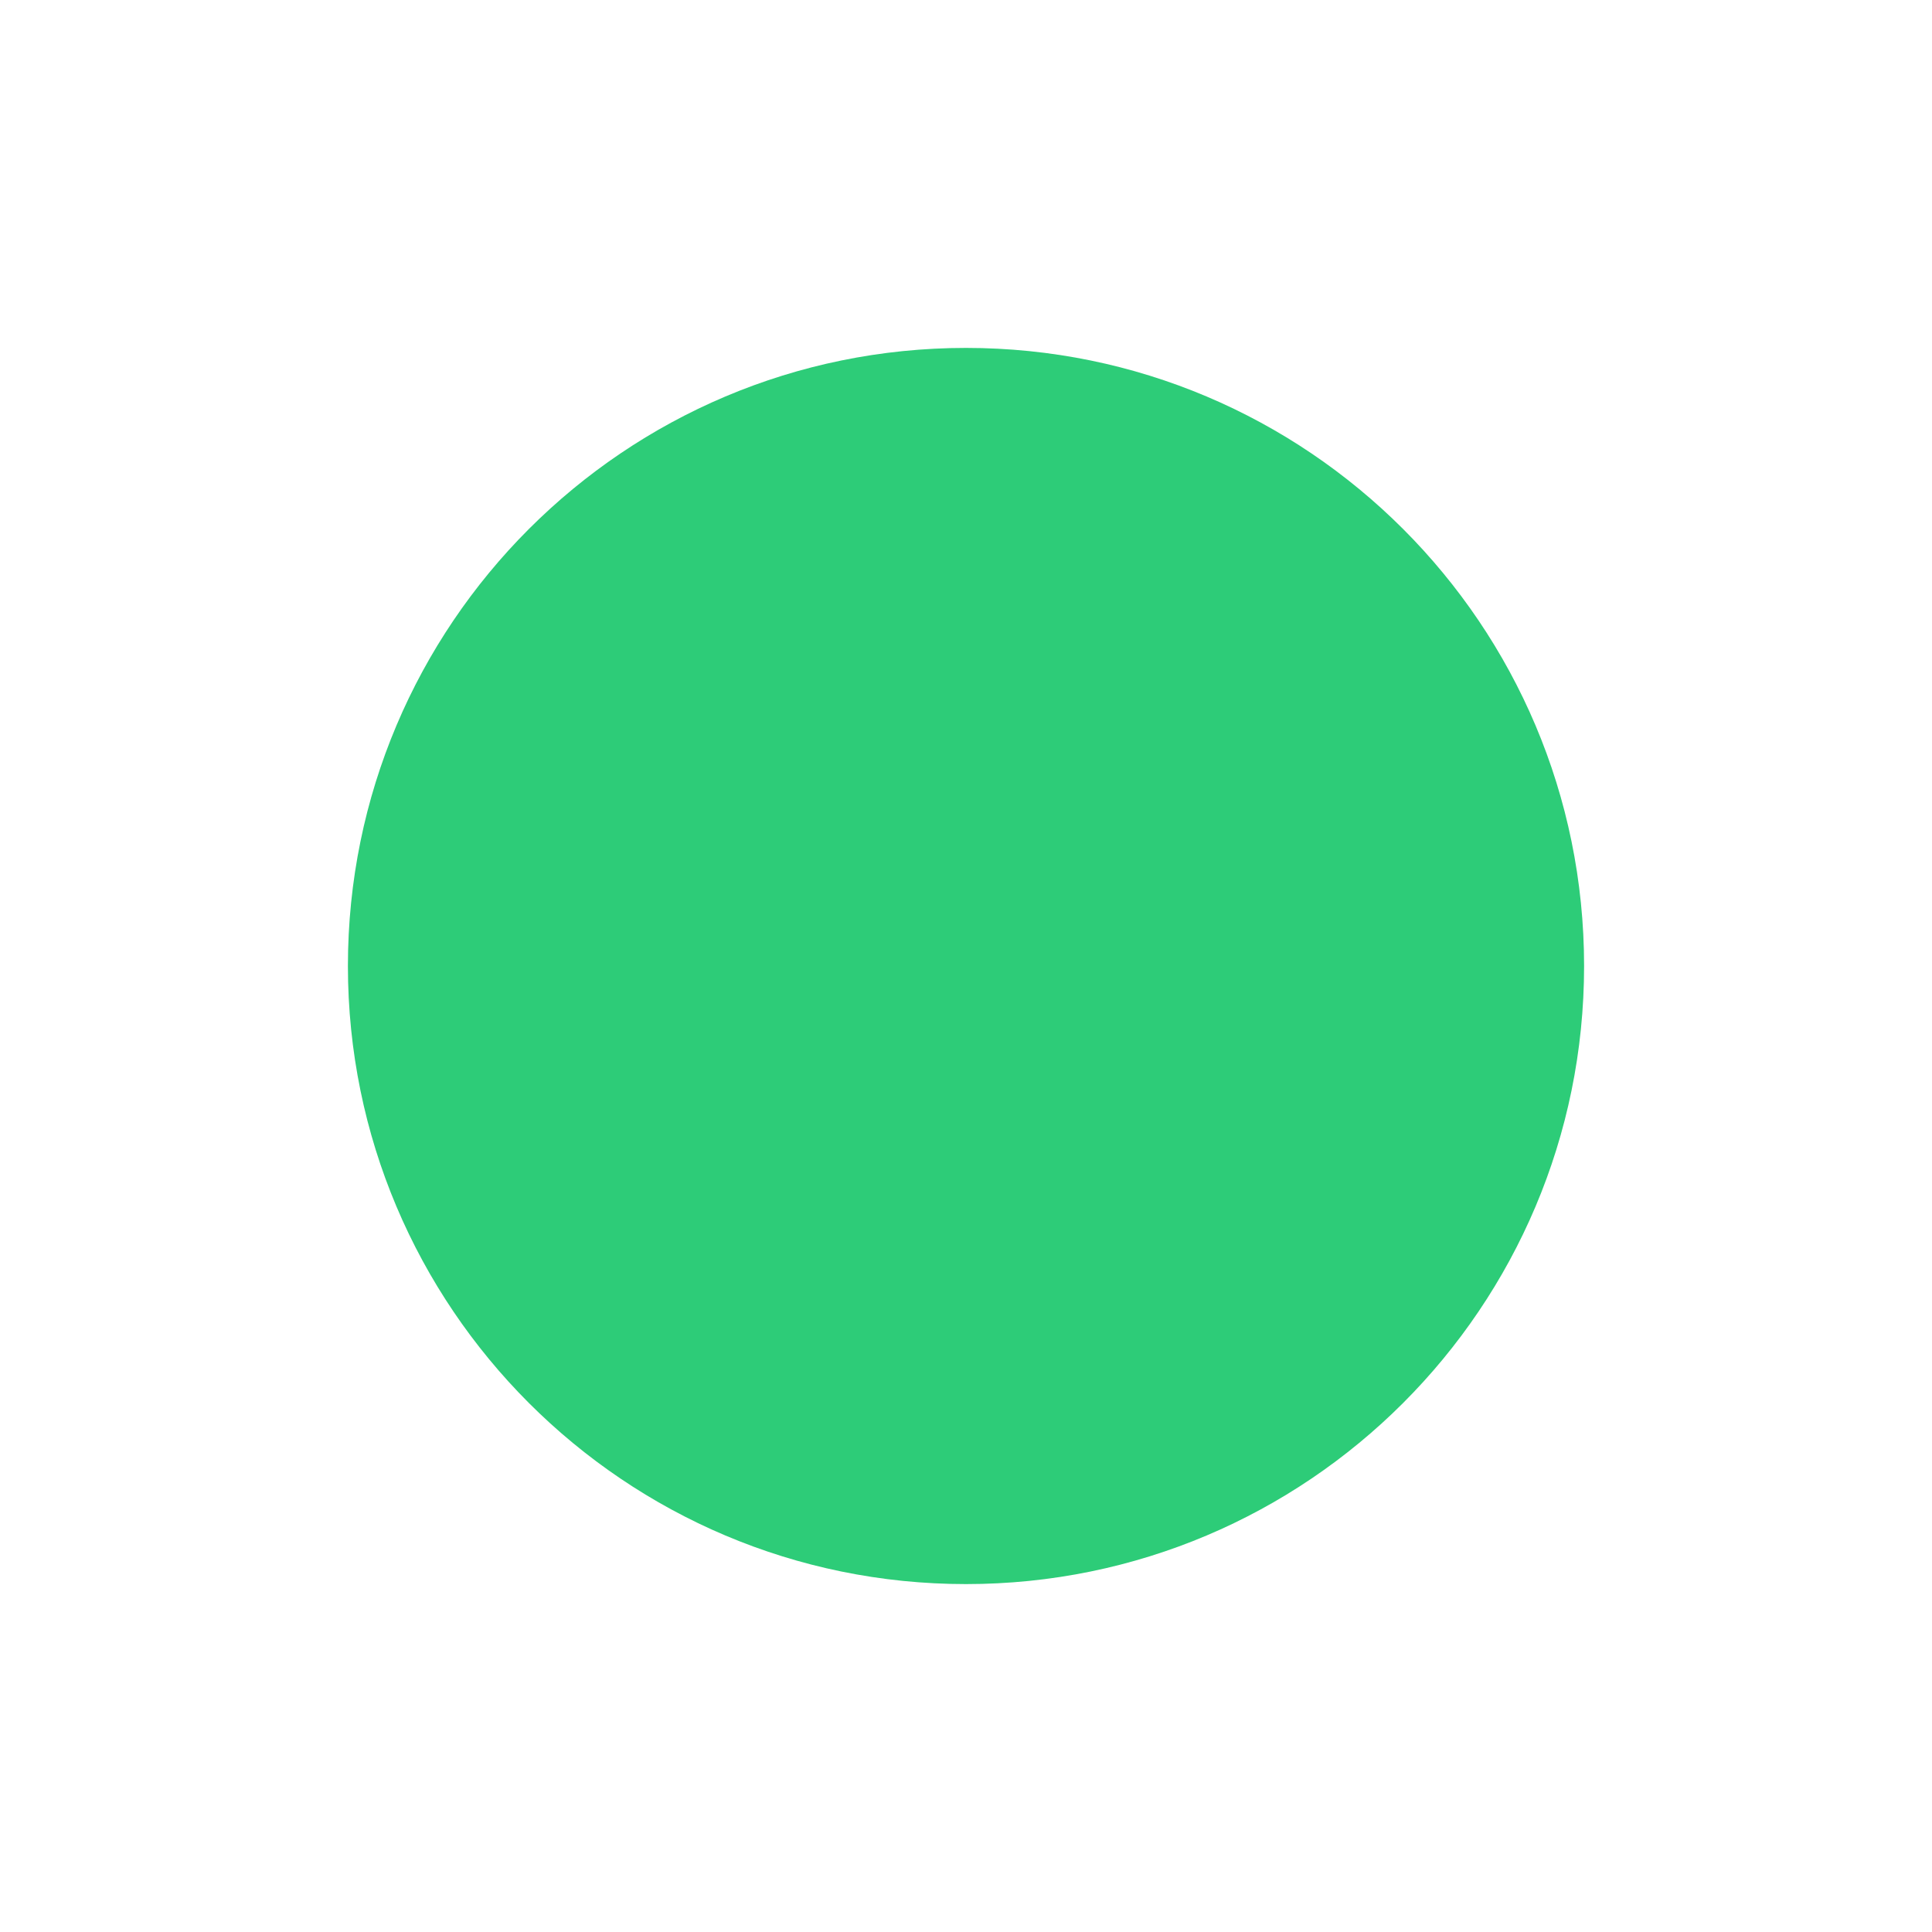
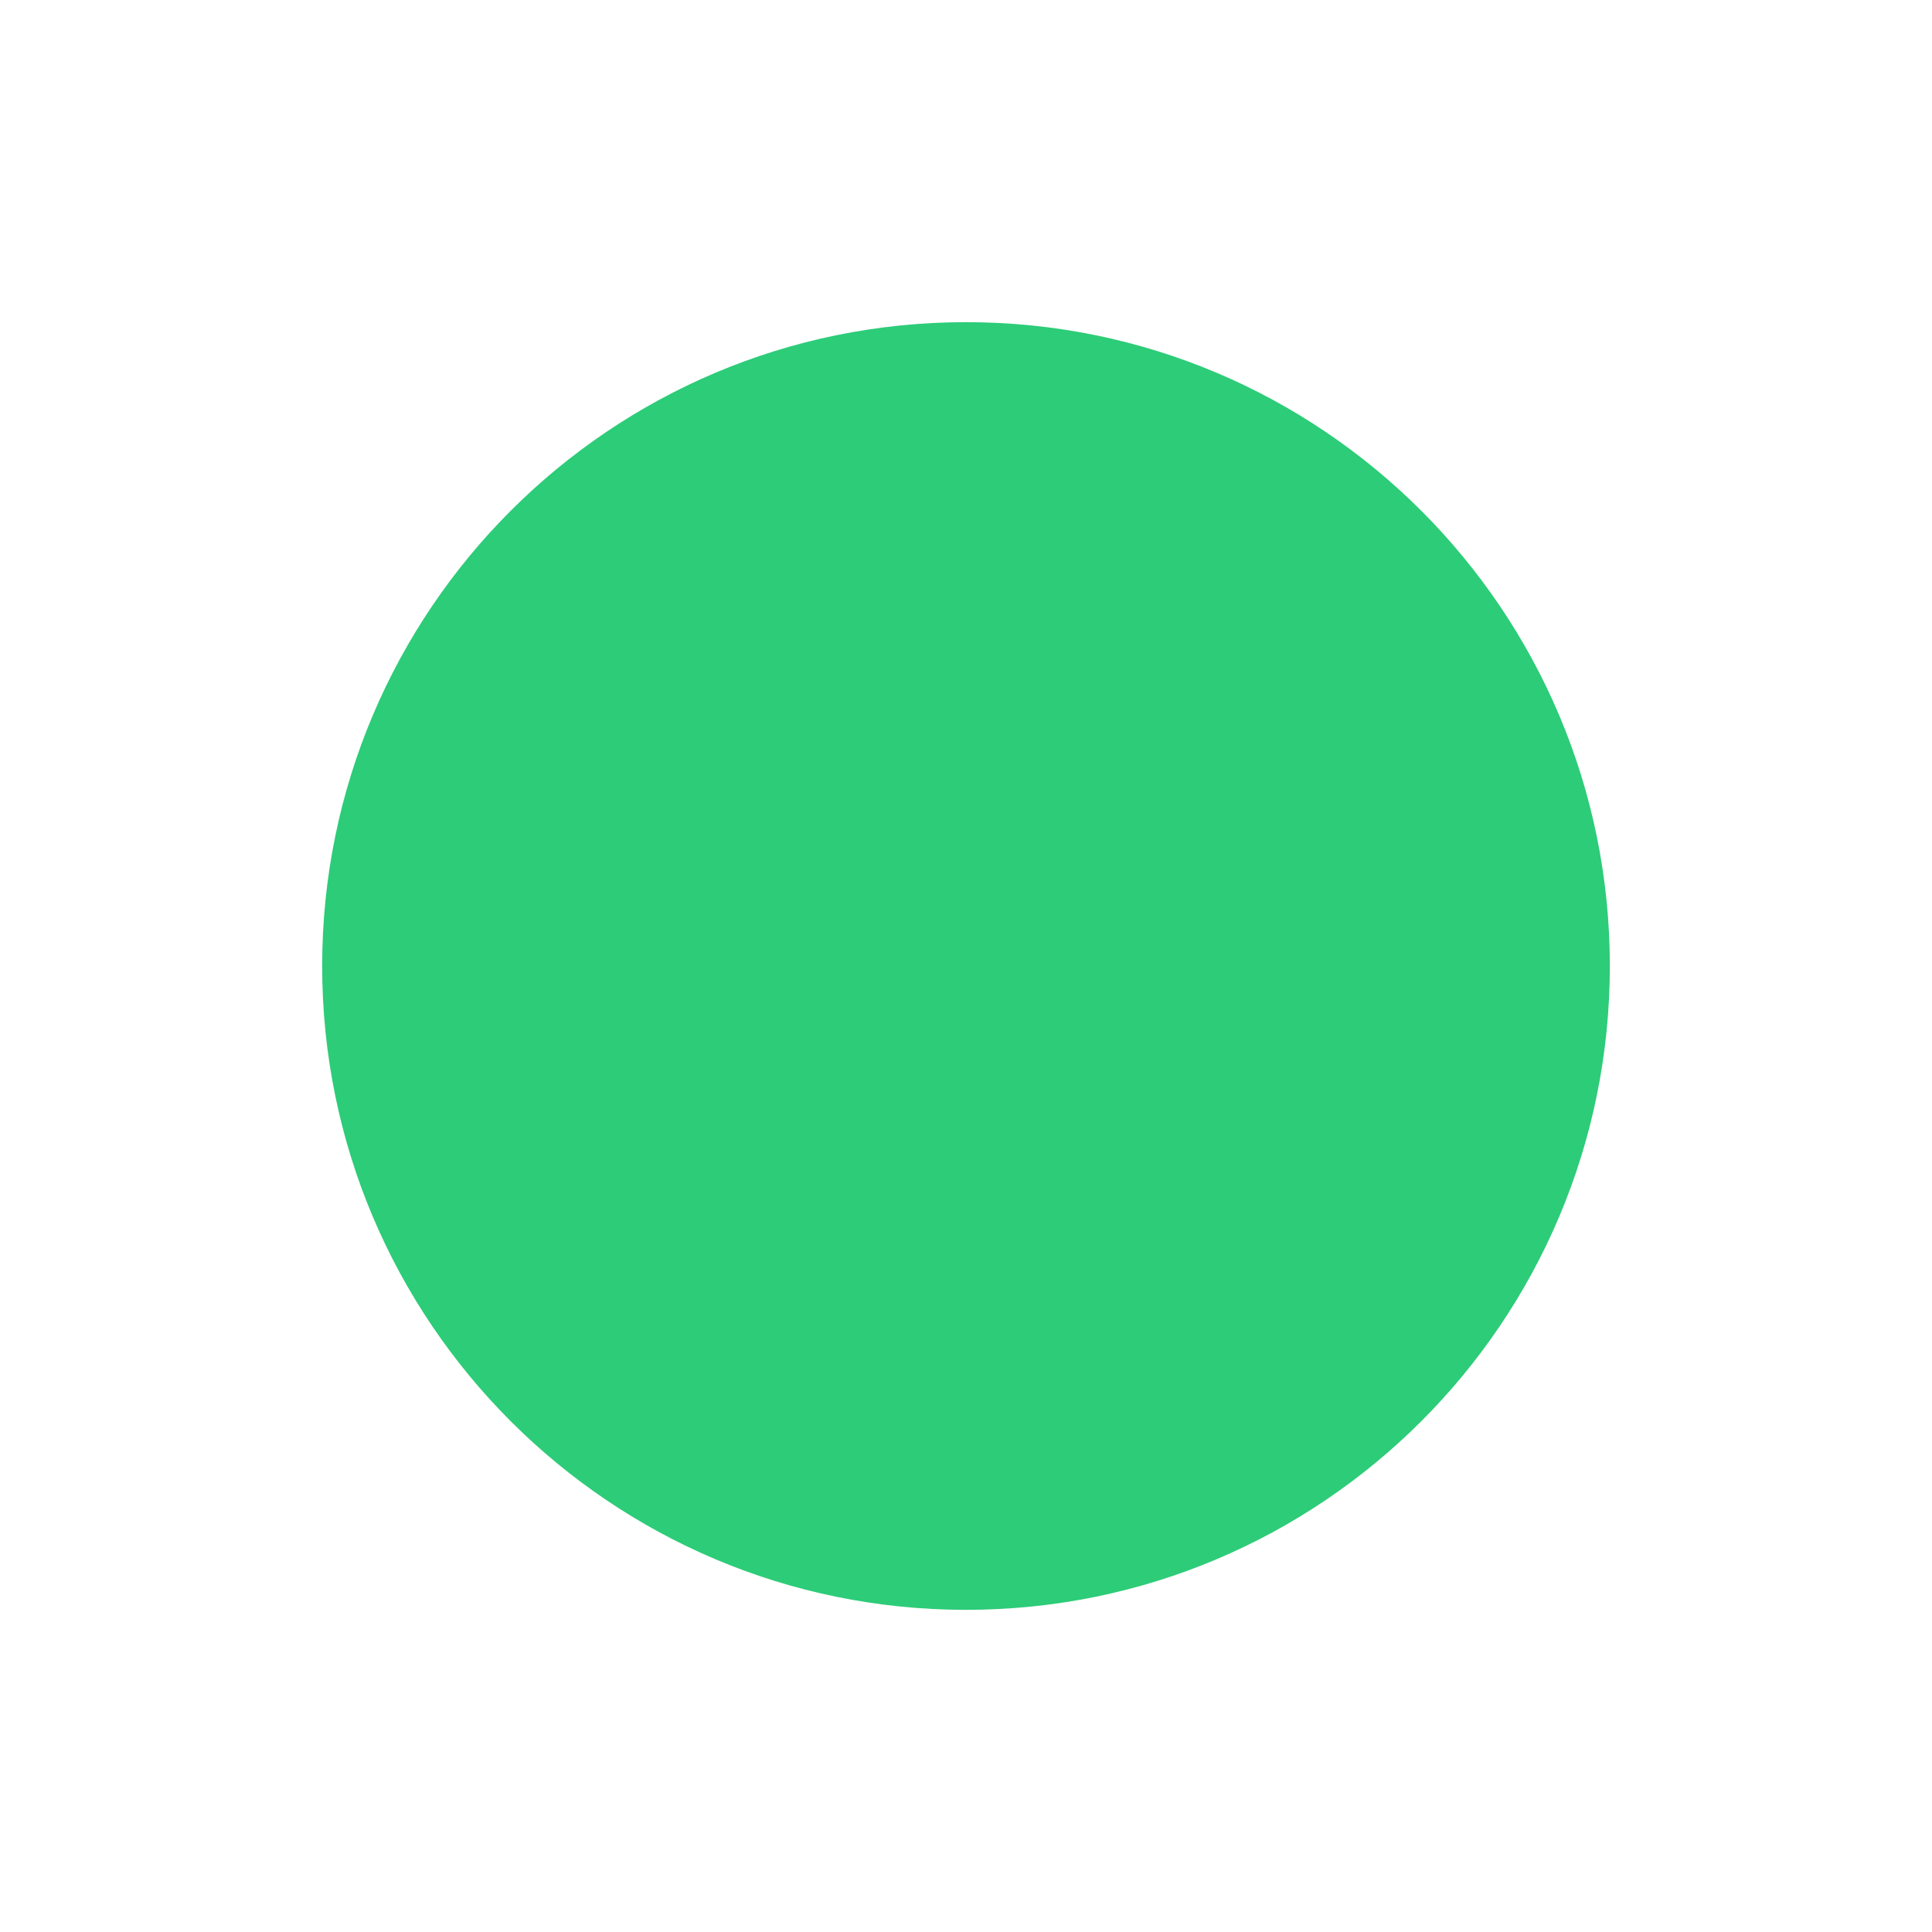
<svg xmlns="http://www.w3.org/2000/svg" viewBox="0 0 1024 1024">
-   <g transform="translate(512 512) scale(1.2) translate(-512 -512)">
+   <g transform="translate(512 512) scale(1.25) translate(-512 -512)">
    <circle cx="512" cy="512" r="273" fill="#2dcc78" />
  </g>
</svg>
